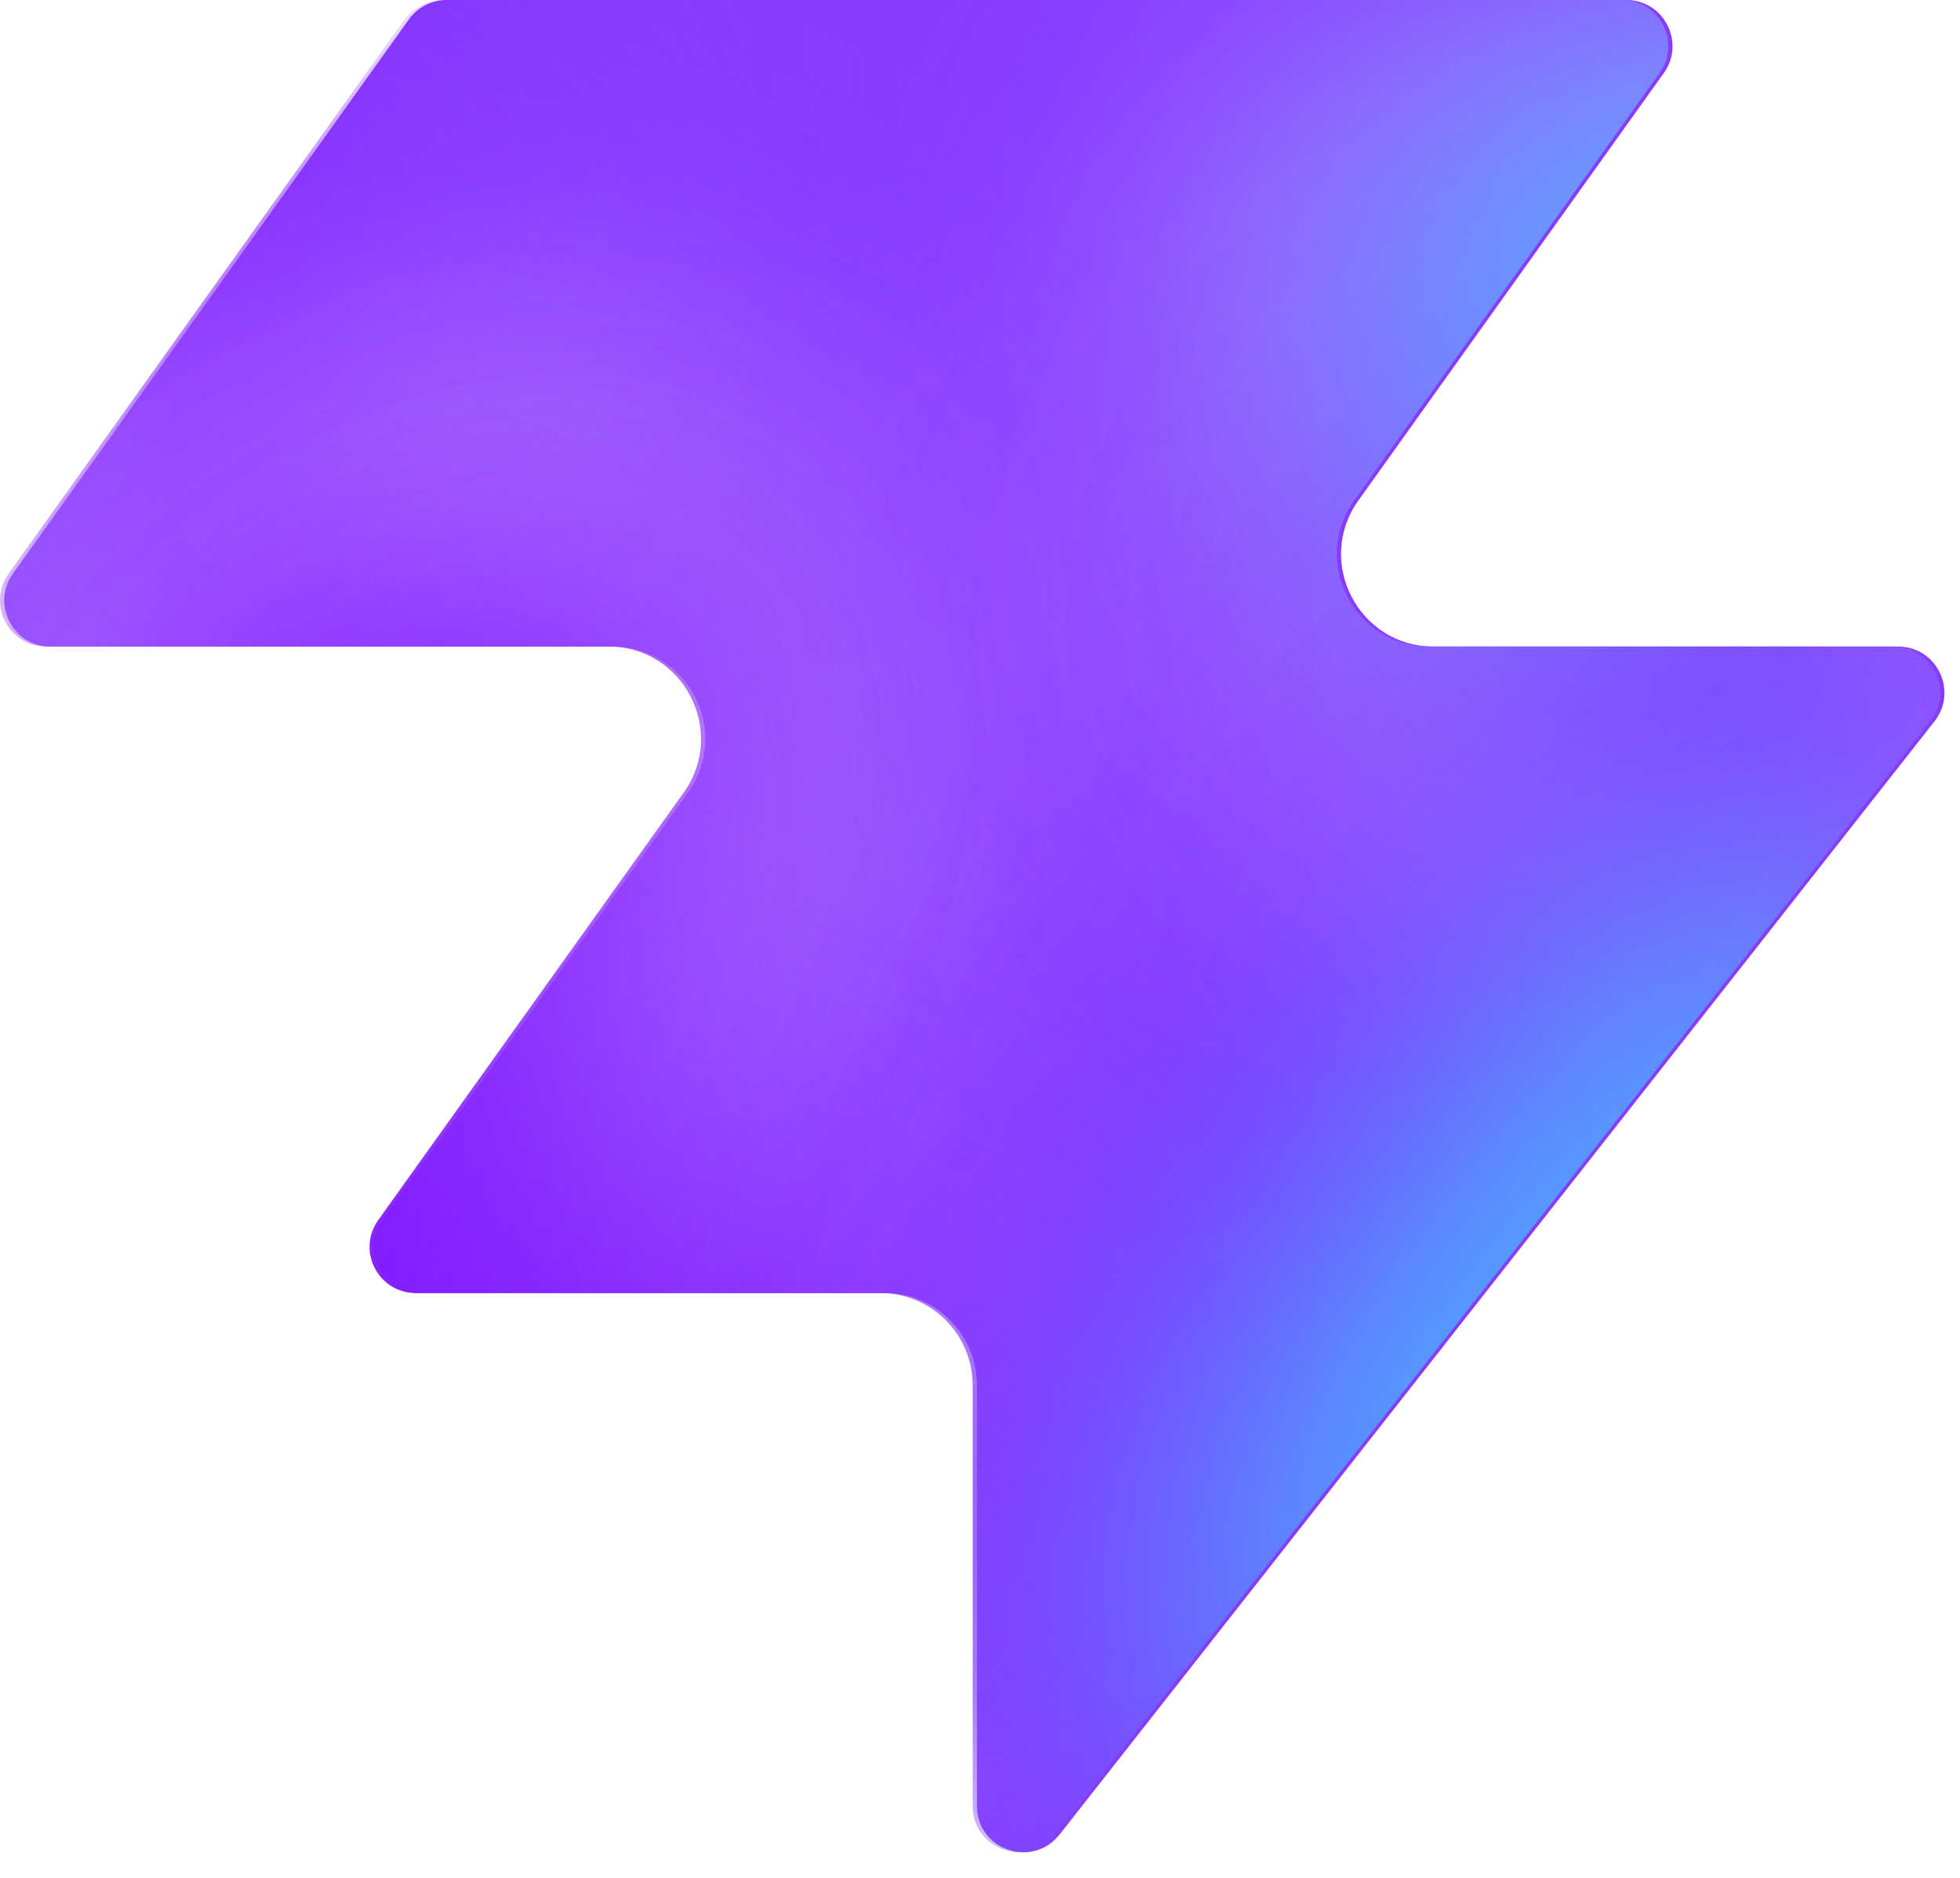
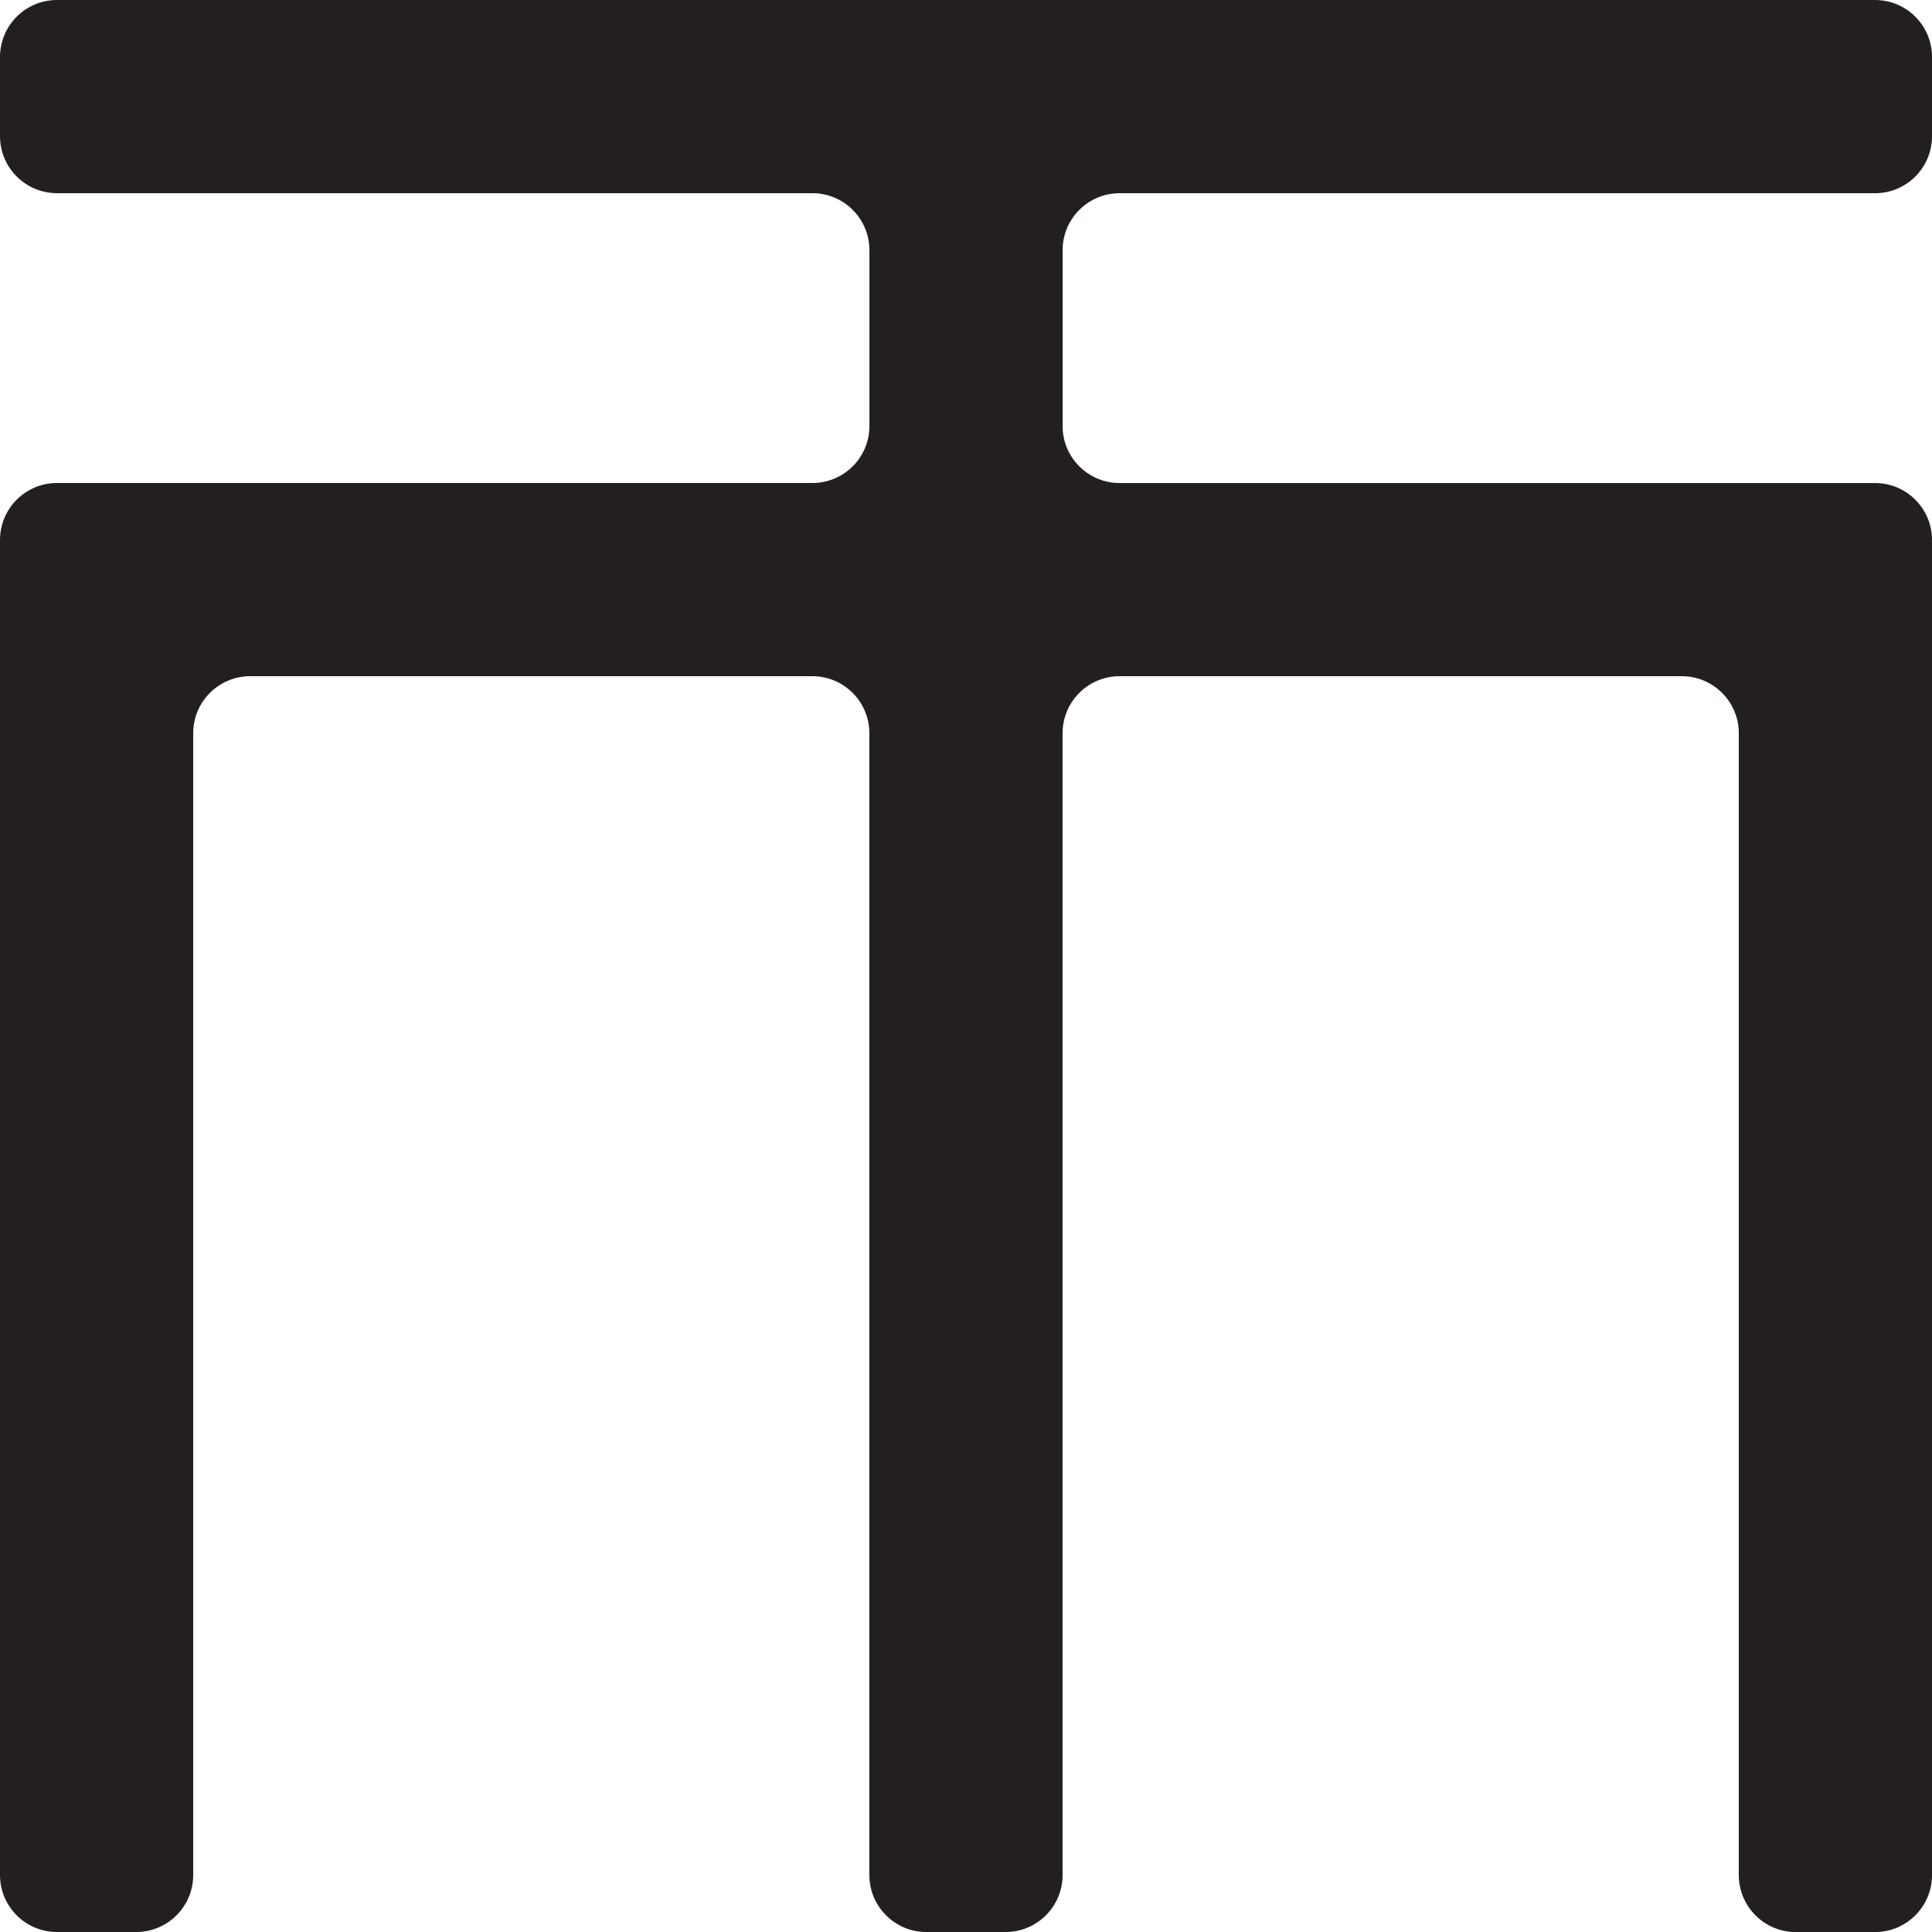
- <svg xmlns="http://www.w3.org/2000/svg" width="48" height="46" fill="none" viewBox="0 0 48 46">
-   <path fill="#863bff" d="M25.946 44.938c-.664.845-2.021.375-2.021-.698V33.937a2.26 2.26 0 0 0-2.262-2.262H10.287c-.92 0-1.456-1.04-.92-1.788l7.48-10.471c1.07-1.497 0-3.578-1.842-3.578H1.237c-.92 0-1.456-1.04-.92-1.788L10.013.474c.214-.297.556-.474.92-.474h28.894c.92 0 1.456 1.04.92 1.788l-7.48 10.471c-1.07 1.498 0 3.579 1.842 3.579h11.377c.943 0 1.473 1.088.89 1.83L25.947 44.94z" style="fill:#863bff;fill:color(display-p3 .525 .23 1);fill-opacity:1" />
-   <mask id="a" width="48" height="46" x="0" y="0" maskUnits="userSpaceOnUse" style="mask-type:alpha">
-     <path fill="#000" d="M25.842 44.938c-.664.844-2.021.375-2.021-.698V33.937a2.26 2.26 0 0 0-2.262-2.262H10.183c-.92 0-1.456-1.04-.92-1.788l7.48-10.471c1.07-1.498 0-3.579-1.842-3.579H1.133c-.92 0-1.456-1.04-.92-1.787L9.91.473c.214-.297.556-.474.92-.474h28.894c.92 0 1.456 1.04.92 1.788l-7.48 10.471c-1.07 1.498 0 3.578 1.842 3.578h11.377c.943 0 1.473 1.088.89 1.832L25.843 44.94z" style="fill:#000;fill-opacity:1" />
-   </mask>
-   <g mask="url(#a)">
-     <g filter="url(#b)">
-       <ellipse cx="5.508" cy="14.704" fill="#ede6ff" rx="5.508" ry="14.704" style="fill:#ede6ff;fill:color(display-p3 .927 .903 1);fill-opacity:1" transform="matrix(.00324 1 1 -.00324 -4.47 31.516)" />
-     </g>
-     <g filter="url(#c)">
-       <ellipse cx="10.399" cy="29.851" fill="#ede6ff" rx="10.399" ry="29.851" style="fill:#ede6ff;fill:color(display-p3 .927 .903 1);fill-opacity:1" transform="matrix(.00324 1 1 -.00324 -39.328 7.883)" />
-     </g>
-     <g filter="url(#d)">
-       <ellipse cx="5.508" cy="30.487" fill="#7e14ff" rx="5.508" ry="30.487" style="fill:#7e14ff;fill:color(display-p3 .492 .077 1);fill-opacity:1" transform="rotate(89.814 -25.913 -14.639)scale(1 -1)" />
-     </g>
-     <g filter="url(#e)">
-       <ellipse cx="5.508" cy="30.599" fill="#7e14ff" rx="5.508" ry="30.599" style="fill:#7e14ff;fill:color(display-p3 .492 .077 1);fill-opacity:1" transform="rotate(89.814 -32.644 -3.334)scale(1 -1)" />
-     </g>
-     <g filter="url(#f)">
-       <ellipse cx="5.508" cy="30.599" fill="#7e14ff" rx="5.508" ry="30.599" style="fill:#7e14ff;fill:color(display-p3 .492 .077 1);fill-opacity:1" transform="matrix(.00324 1 1 -.00324 -34.34 30.47)" />
-     </g>
-     <g filter="url(#g)">
-       <ellipse cx="14.072" cy="22.078" fill="#ede6ff" rx="14.072" ry="22.078" style="fill:#ede6ff;fill:color(display-p3 .927 .903 1);fill-opacity:1" transform="rotate(93.35 24.506 48.493)scale(-1 1)" />
-     </g>
-     <g filter="url(#h)">
-       <ellipse cx="3.47" cy="21.501" fill="#7e14ff" rx="3.47" ry="21.501" style="fill:#7e14ff;fill:color(display-p3 .492 .077 1);fill-opacity:1" transform="rotate(89.009 28.708 47.59)scale(-1 1)" />
-     </g>
-     <g filter="url(#i)">
-       <ellipse cx="3.47" cy="21.501" fill="#7e14ff" rx="3.47" ry="21.501" style="fill:#7e14ff;fill:color(display-p3 .492 .077 1);fill-opacity:1" transform="rotate(89.009 28.708 47.59)scale(-1 1)" />
-     </g>
-     <g filter="url(#j)">
-       <ellipse cx=".387" cy="8.972" fill="#7e14ff" rx="4.407" ry="29.108" style="fill:#7e14ff;fill:color(display-p3 .492 .077 1);fill-opacity:1" transform="rotate(39.51 .387 8.972)" />
-     </g>
-     <g filter="url(#k)">
-       <ellipse cx="47.523" cy="-6.092" fill="#7e14ff" rx="4.407" ry="29.108" style="fill:#7e14ff;fill:color(display-p3 .492 .077 1);fill-opacity:1" transform="rotate(37.892 47.523 -6.092)" />
-     </g>
-     <g filter="url(#l)">
-       <ellipse cx="41.412" cy="6.333" fill="#47bfff" rx="5.971" ry="9.665" style="fill:#47bfff;fill:color(display-p3 .28 .748 1);fill-opacity:1" transform="rotate(37.892 41.412 6.333)" />
-     </g>
-     <g filter="url(#m)">
-       <ellipse cx="-1.879" cy="38.332" fill="#7e14ff" rx="4.407" ry="29.108" style="fill:#7e14ff;fill:color(display-p3 .492 .077 1);fill-opacity:1" transform="rotate(37.892 -1.88 38.332)" />
-     </g>
-     <g filter="url(#n)">
-       <ellipse cx="-1.879" cy="38.332" fill="#7e14ff" rx="4.407" ry="29.108" style="fill:#7e14ff;fill:color(display-p3 .492 .077 1);fill-opacity:1" transform="rotate(37.892 -1.88 38.332)" />
-     </g>
-     <g filter="url(#o)">
-       <ellipse cx="35.651" cy="29.907" fill="#7e14ff" rx="4.407" ry="29.108" style="fill:#7e14ff;fill:color(display-p3 .492 .077 1);fill-opacity:1" transform="rotate(37.892 35.651 29.907)" />
-     </g>
-     <g filter="url(#p)">
-       <ellipse cx="38.418" cy="32.4" fill="#47bfff" rx="5.971" ry="15.297" style="fill:#47bfff;fill:color(display-p3 .28 .748 1);fill-opacity:1" transform="rotate(37.892 38.418 32.4)" />
-     </g>
-   </g>
+ <svg xmlns="http://www.w3.org/2000/svg" id="Layer_1" data-name="Layer 1" viewBox="0 0 1000 1000" width="1000" height="1000">
  <defs>
-     <filter id="b" width="60.045" height="41.654" x="-19.77" y="16.149" color-interpolation-filters="sRGB" filterUnits="userSpaceOnUse">
-       <feFlood flood-opacity="0" result="BackgroundImageFix" />
-       <feBlend in="SourceGraphic" in2="BackgroundImageFix" result="shape" />
-       <feGaussianBlur result="effect1_foregroundBlur_2002_17158" stdDeviation="7.659" />
-     </filter>
-     <filter id="c" width="90.34" height="51.437" x="-54.613" y="-7.533" color-interpolation-filters="sRGB" filterUnits="userSpaceOnUse">
-       <feFlood flood-opacity="0" result="BackgroundImageFix" />
-       <feBlend in="SourceGraphic" in2="BackgroundImageFix" result="shape" />
-       <feGaussianBlur result="effect1_foregroundBlur_2002_17158" stdDeviation="7.659" />
-     </filter>
-     <filter id="d" width="79.355" height="29.4" x="-49.64" y="2.03" color-interpolation-filters="sRGB" filterUnits="userSpaceOnUse">
-       <feFlood flood-opacity="0" result="BackgroundImageFix" />
-       <feBlend in="SourceGraphic" in2="BackgroundImageFix" result="shape" />
-       <feGaussianBlur result="effect1_foregroundBlur_2002_17158" stdDeviation="4.596" />
-     </filter>
-     <filter id="e" width="79.579" height="29.4" x="-45.045" y="20.029" color-interpolation-filters="sRGB" filterUnits="userSpaceOnUse">
-       <feFlood flood-opacity="0" result="BackgroundImageFix" />
-       <feBlend in="SourceGraphic" in2="BackgroundImageFix" result="shape" />
-       <feGaussianBlur result="effect1_foregroundBlur_2002_17158" stdDeviation="4.596" />
-     </filter>
-     <filter id="f" width="79.579" height="29.4" x="-43.513" y="21.178" color-interpolation-filters="sRGB" filterUnits="userSpaceOnUse">
-       <feFlood flood-opacity="0" result="BackgroundImageFix" />
-       <feBlend in="SourceGraphic" in2="BackgroundImageFix" result="shape" />
-       <feGaussianBlur result="effect1_foregroundBlur_2002_17158" stdDeviation="4.596" />
-     </filter>
-     <filter id="g" width="74.749" height="58.852" x="15.756" y="-17.901" color-interpolation-filters="sRGB" filterUnits="userSpaceOnUse">
-       <feFlood flood-opacity="0" result="BackgroundImageFix" />
-       <feBlend in="SourceGraphic" in2="BackgroundImageFix" result="shape" />
-       <feGaussianBlur result="effect1_foregroundBlur_2002_17158" stdDeviation="7.659" />
-     </filter>
-     <filter id="h" width="61.377" height="25.362" x="23.548" y="2.284" color-interpolation-filters="sRGB" filterUnits="userSpaceOnUse">
-       <feFlood flood-opacity="0" result="BackgroundImageFix" />
-       <feBlend in="SourceGraphic" in2="BackgroundImageFix" result="shape" />
-       <feGaussianBlur result="effect1_foregroundBlur_2002_17158" stdDeviation="4.596" />
-     </filter>
-     <filter id="i" width="61.377" height="25.362" x="23.548" y="2.284" color-interpolation-filters="sRGB" filterUnits="userSpaceOnUse">
-       <feFlood flood-opacity="0" result="BackgroundImageFix" />
-       <feBlend in="SourceGraphic" in2="BackgroundImageFix" result="shape" />
-       <feGaussianBlur result="effect1_foregroundBlur_2002_17158" stdDeviation="4.596" />
-     </filter>
-     <filter id="j" width="56.045" height="63.649" x="-27.636" y="-22.853" color-interpolation-filters="sRGB" filterUnits="userSpaceOnUse">
-       <feFlood flood-opacity="0" result="BackgroundImageFix" />
-       <feBlend in="SourceGraphic" in2="BackgroundImageFix" result="shape" />
-       <feGaussianBlur result="effect1_foregroundBlur_2002_17158" stdDeviation="4.596" />
-     </filter>
-     <filter id="k" width="54.814" height="64.646" x="20.116" y="-38.415" color-interpolation-filters="sRGB" filterUnits="userSpaceOnUse">
-       <feFlood flood-opacity="0" result="BackgroundImageFix" />
-       <feBlend in="SourceGraphic" in2="BackgroundImageFix" result="shape" />
-       <feGaussianBlur result="effect1_foregroundBlur_2002_17158" stdDeviation="4.596" />
-     </filter>
-     <filter id="l" width="33.541" height="35.313" x="24.641" y="-11.323" color-interpolation-filters="sRGB" filterUnits="userSpaceOnUse">
-       <feFlood flood-opacity="0" result="BackgroundImageFix" />
-       <feBlend in="SourceGraphic" in2="BackgroundImageFix" result="shape" />
-       <feGaussianBlur result="effect1_foregroundBlur_2002_17158" stdDeviation="4.596" />
-     </filter>
-     <filter id="m" width="54.814" height="64.646" x="-29.286" y="6.009" color-interpolation-filters="sRGB" filterUnits="userSpaceOnUse">
-       <feFlood flood-opacity="0" result="BackgroundImageFix" />
-       <feBlend in="SourceGraphic" in2="BackgroundImageFix" result="shape" />
-       <feGaussianBlur result="effect1_foregroundBlur_2002_17158" stdDeviation="4.596" />
-     </filter>
-     <filter id="n" width="54.814" height="64.646" x="-29.286" y="6.009" color-interpolation-filters="sRGB" filterUnits="userSpaceOnUse">
-       <feFlood flood-opacity="0" result="BackgroundImageFix" />
-       <feBlend in="SourceGraphic" in2="BackgroundImageFix" result="shape" />
-       <feGaussianBlur result="effect1_foregroundBlur_2002_17158" stdDeviation="4.596" />
-     </filter>
-     <filter id="o" width="54.814" height="64.646" x="8.244" y="-2.416" color-interpolation-filters="sRGB" filterUnits="userSpaceOnUse">
-       <feFlood flood-opacity="0" result="BackgroundImageFix" />
-       <feBlend in="SourceGraphic" in2="BackgroundImageFix" result="shape" />
-       <feGaussianBlur result="effect1_foregroundBlur_2002_17158" stdDeviation="4.596" />
-     </filter>
-     <filter id="p" width="39.409" height="43.623" x="18.713" y="10.588" color-interpolation-filters="sRGB" filterUnits="userSpaceOnUse">
-       <feFlood flood-opacity="0" result="BackgroundImageFix" />
-       <feBlend in="SourceGraphic" in2="BackgroundImageFix" result="shape" />
-       <feGaussianBlur result="effect1_foregroundBlur_2002_17158" stdDeviation="4.596" />
-     </filter>
+     <style>
+       .cls-1 {
+         fill: #231f20;
+       }
+     </style>
  </defs>
+   <path class="cls-1" d="M0,970.49V279.51c0-16.3,13.21-29.51,29.51-29.51h390.99c16.3,0,29.51-13.21,29.51-29.51v-90.99c0-16.3-13.21-29.51-29.51-29.51H29.51c-16.3,0-29.51-13.21-29.51-29.51V29.51C0,13.21,13.21,0,29.51,0h940.99c16.3,0,29.51,13.21,29.51,29.51v40.99c0,16.3-13.21,29.51-29.51,29.51h-390.99c-16.3,0-29.51,13.21-29.51,29.51v90.99c0,16.3,13.21,29.51,29.51,29.51h390.99c16.3,0,29.51,13.21,29.51,29.51v690.99c0,16.3-13.21,29.51-29.51,29.51h-40.99c-16.3,0-29.51-13.21-29.51-29.51V379.51c0-16.3-13.21-29.51-29.51-29.51h-290.99c-16.3,0-29.51,13.21-29.51,29.51v590.99c0,16.3-13.21,29.51-29.51,29.51h-40.99c-16.3,0-29.51-13.21-29.51-29.51V379.51c0-16.3-13.21-29.51-29.51-29.51H129.51c-16.3,0-29.51,13.21-29.51,29.51v590.99c0,16.3-13.21,29.51-29.51,29.51H29.51c-16.3,0-29.51-13.21-29.51-29.51Z" />
+   <style>@media (prefers-color-scheme: light) { :root { filter: none; } }
+ @media (prefers-color-scheme: dark) { :root { filter: invert(100%); } }
+ </style>
</svg>
